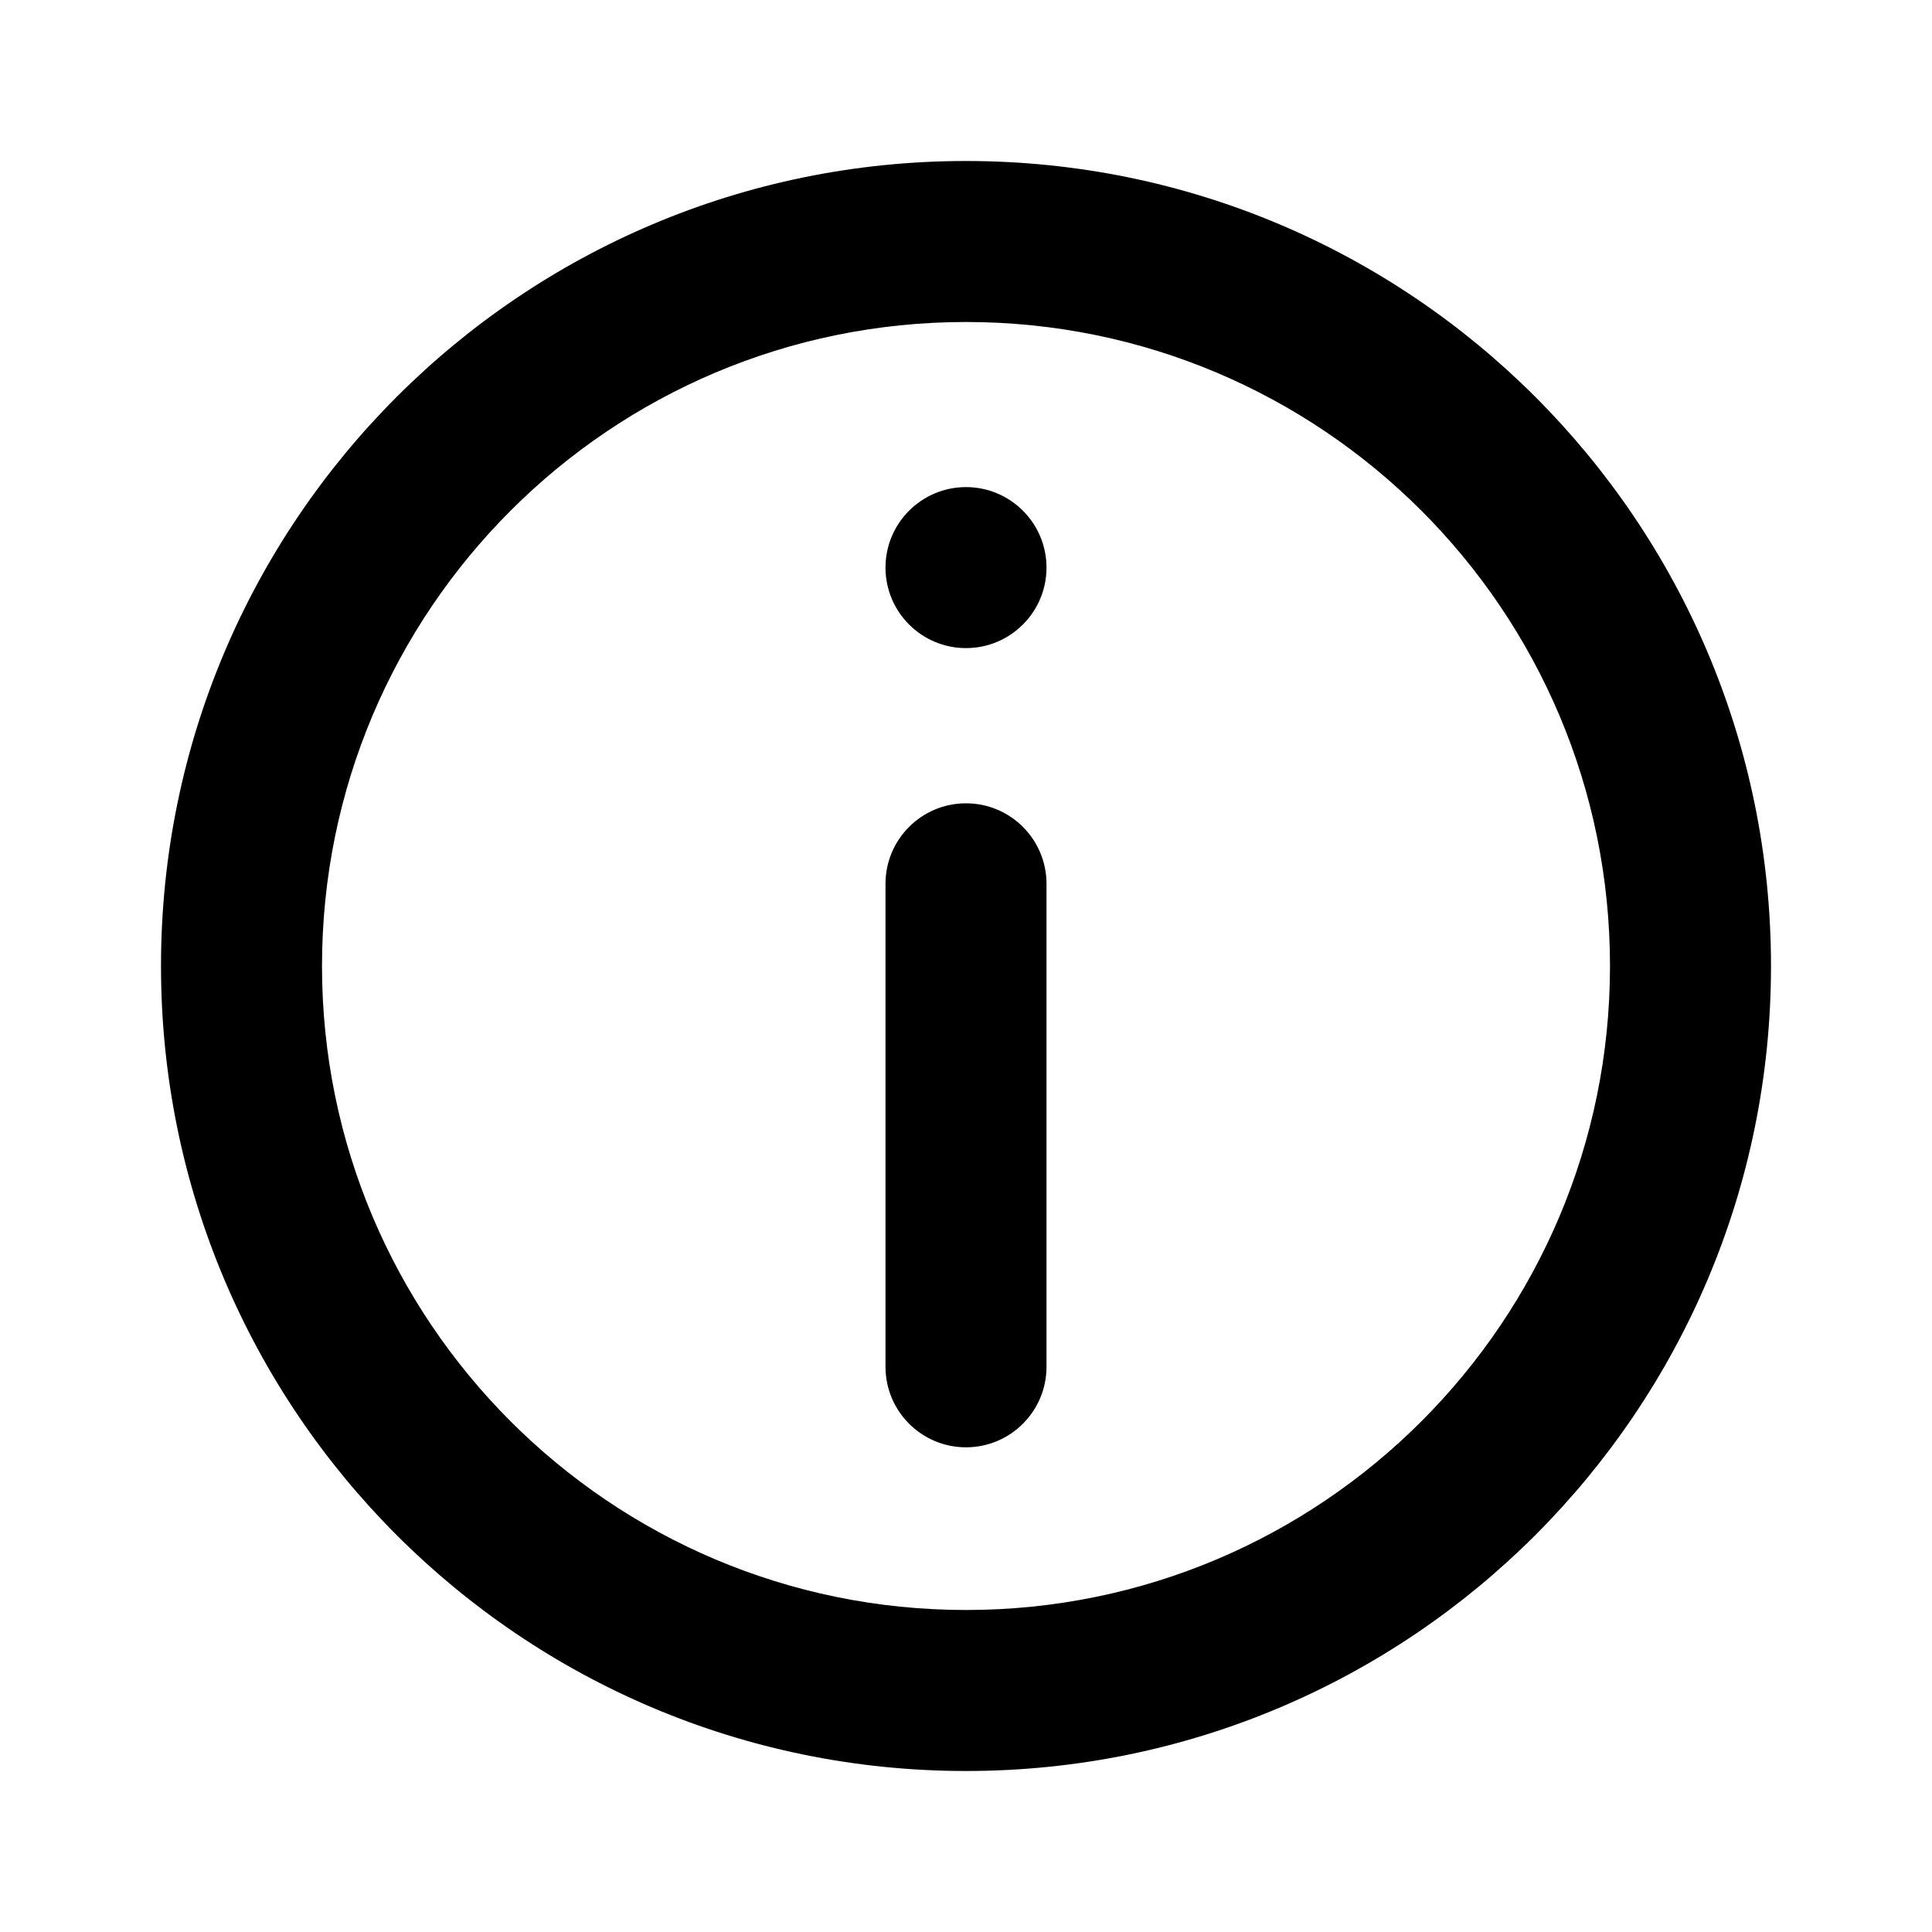
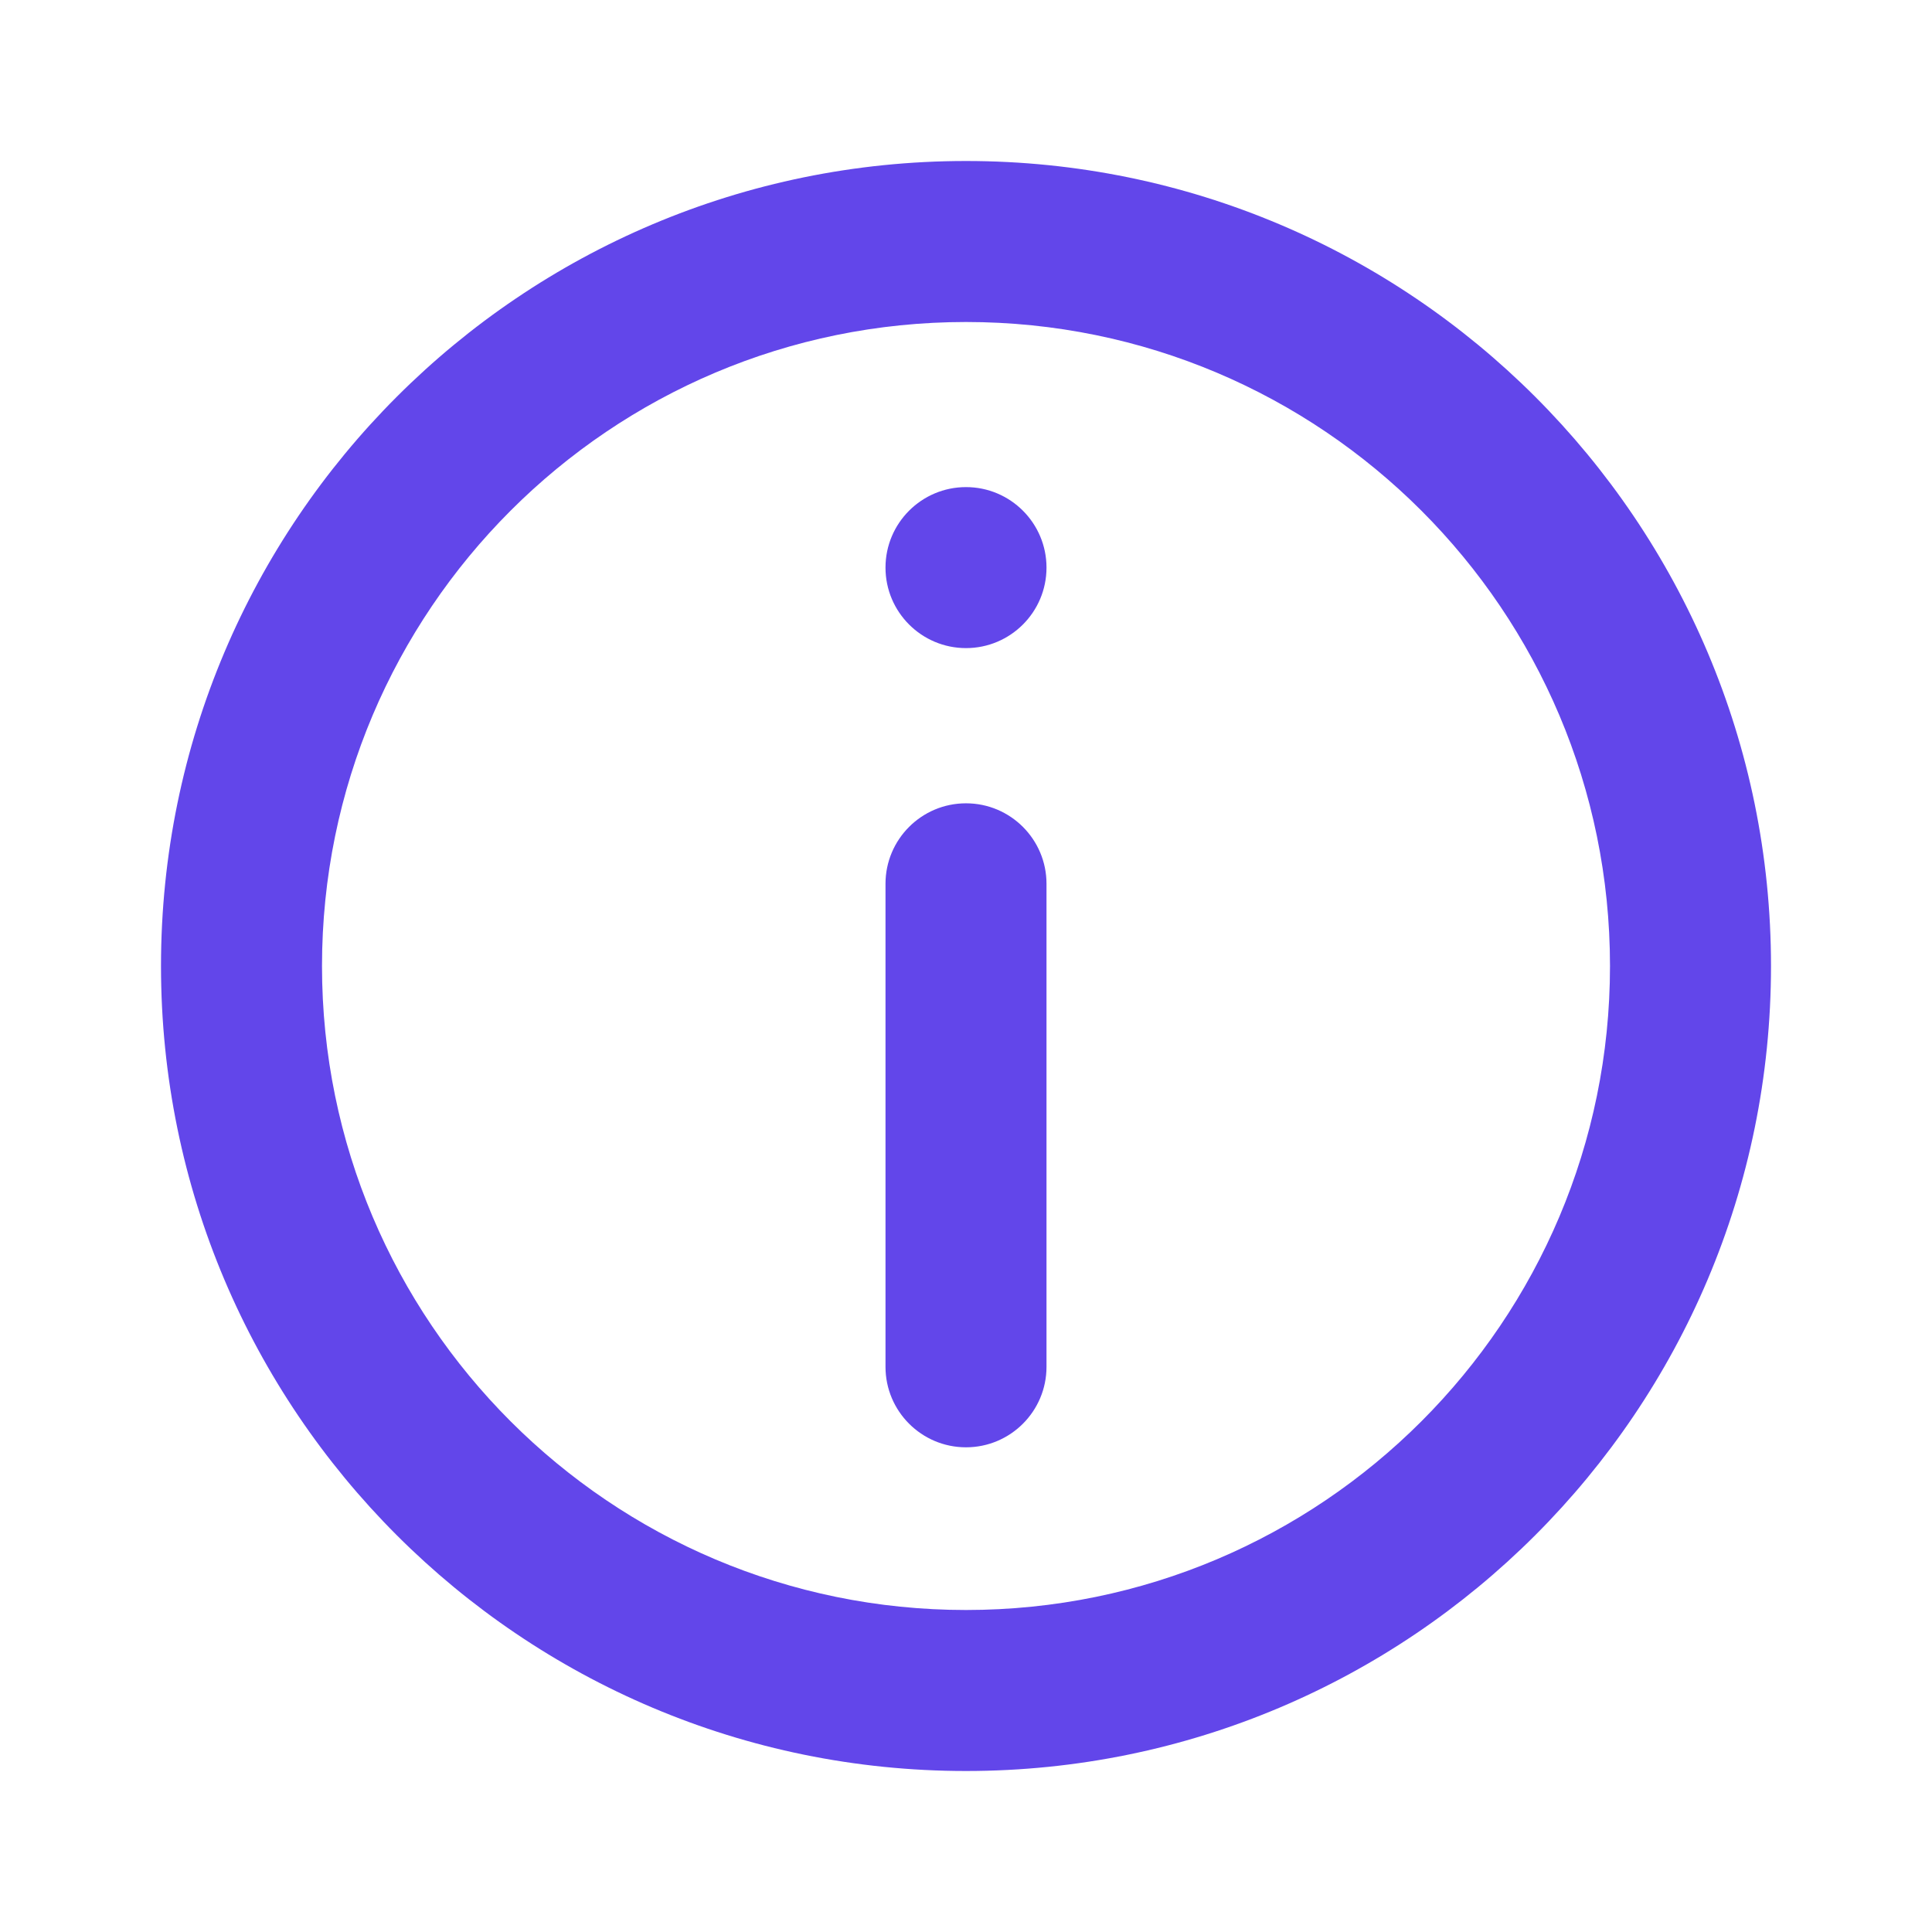
- <svg xmlns="http://www.w3.org/2000/svg" fill="none" viewBox="0 0 24 24">
-   <defs />
-   <path fill="currentColor" d="M11 10.979c0-.552.448-1 1-1s1 .448 1 1v6c0 .552-.448 1-1 1s-1-.448-1-1v-6zM12 6.051c-.552 0-1 .448-1 1 0 .552.448 1 1 1s1-.448 1-1c0-.552-.448-1-1-1z" />
-   <path fill="currentColor" fill-rule="evenodd" d="M12 2C6.477 2 2 6.477 2 12c0 5.523 4.477 10 10 10 5.523 0 10-4.477 10-10 0-5.523-4.477-10-10-10zM4 12c0 4.418 3.582 8 8 8 4.418 0 8-3.582 8-8 0-4.418-3.582-8-8-8-4.418 0-8 3.582-8 8z" clip-rule="evenodd" />
+ <svg xmlns="http://www.w3.org/2000/svg" id="SvgjsSvg1024" width="288" height="288" version="1.1">
+   <defs id="SvgjsDefs1025" />
+   <g id="SvgjsG1026">
+     <svg fill="none" viewBox="0 0 24 24" width="288" height="288">
+       <path fill="#6246ea" d="M11 10.979c0-.552.448-1 1-1s1 .448 1 1v6c0 .552-.448 1-1 1s-1-.448-1-1v-6zM12 6.051c-.552 0-1 .448-1 1 0 .552.448 1 1 1s1-.448 1-1c0-.552-.448-1-1-1z" class="colorcurrentColor svgShape" />
+       <path fill="#6246ea" fill-rule="evenodd" d="M12 2C6.477 2 2 6.477 2 12c0 5.523 4.477 10 10 10 5.523 0 10-4.477 10-10 0-5.523-4.477-10-10-10zM4 12c0 4.418 3.582 8 8 8 4.418 0 8-3.582 8-8 0-4.418-3.582-8-8-8-4.418 0-8 3.582-8 8z" clip-rule="evenodd" class="colorcurrentColor svgShape" />
+     </svg>
+   </g>
</svg>
